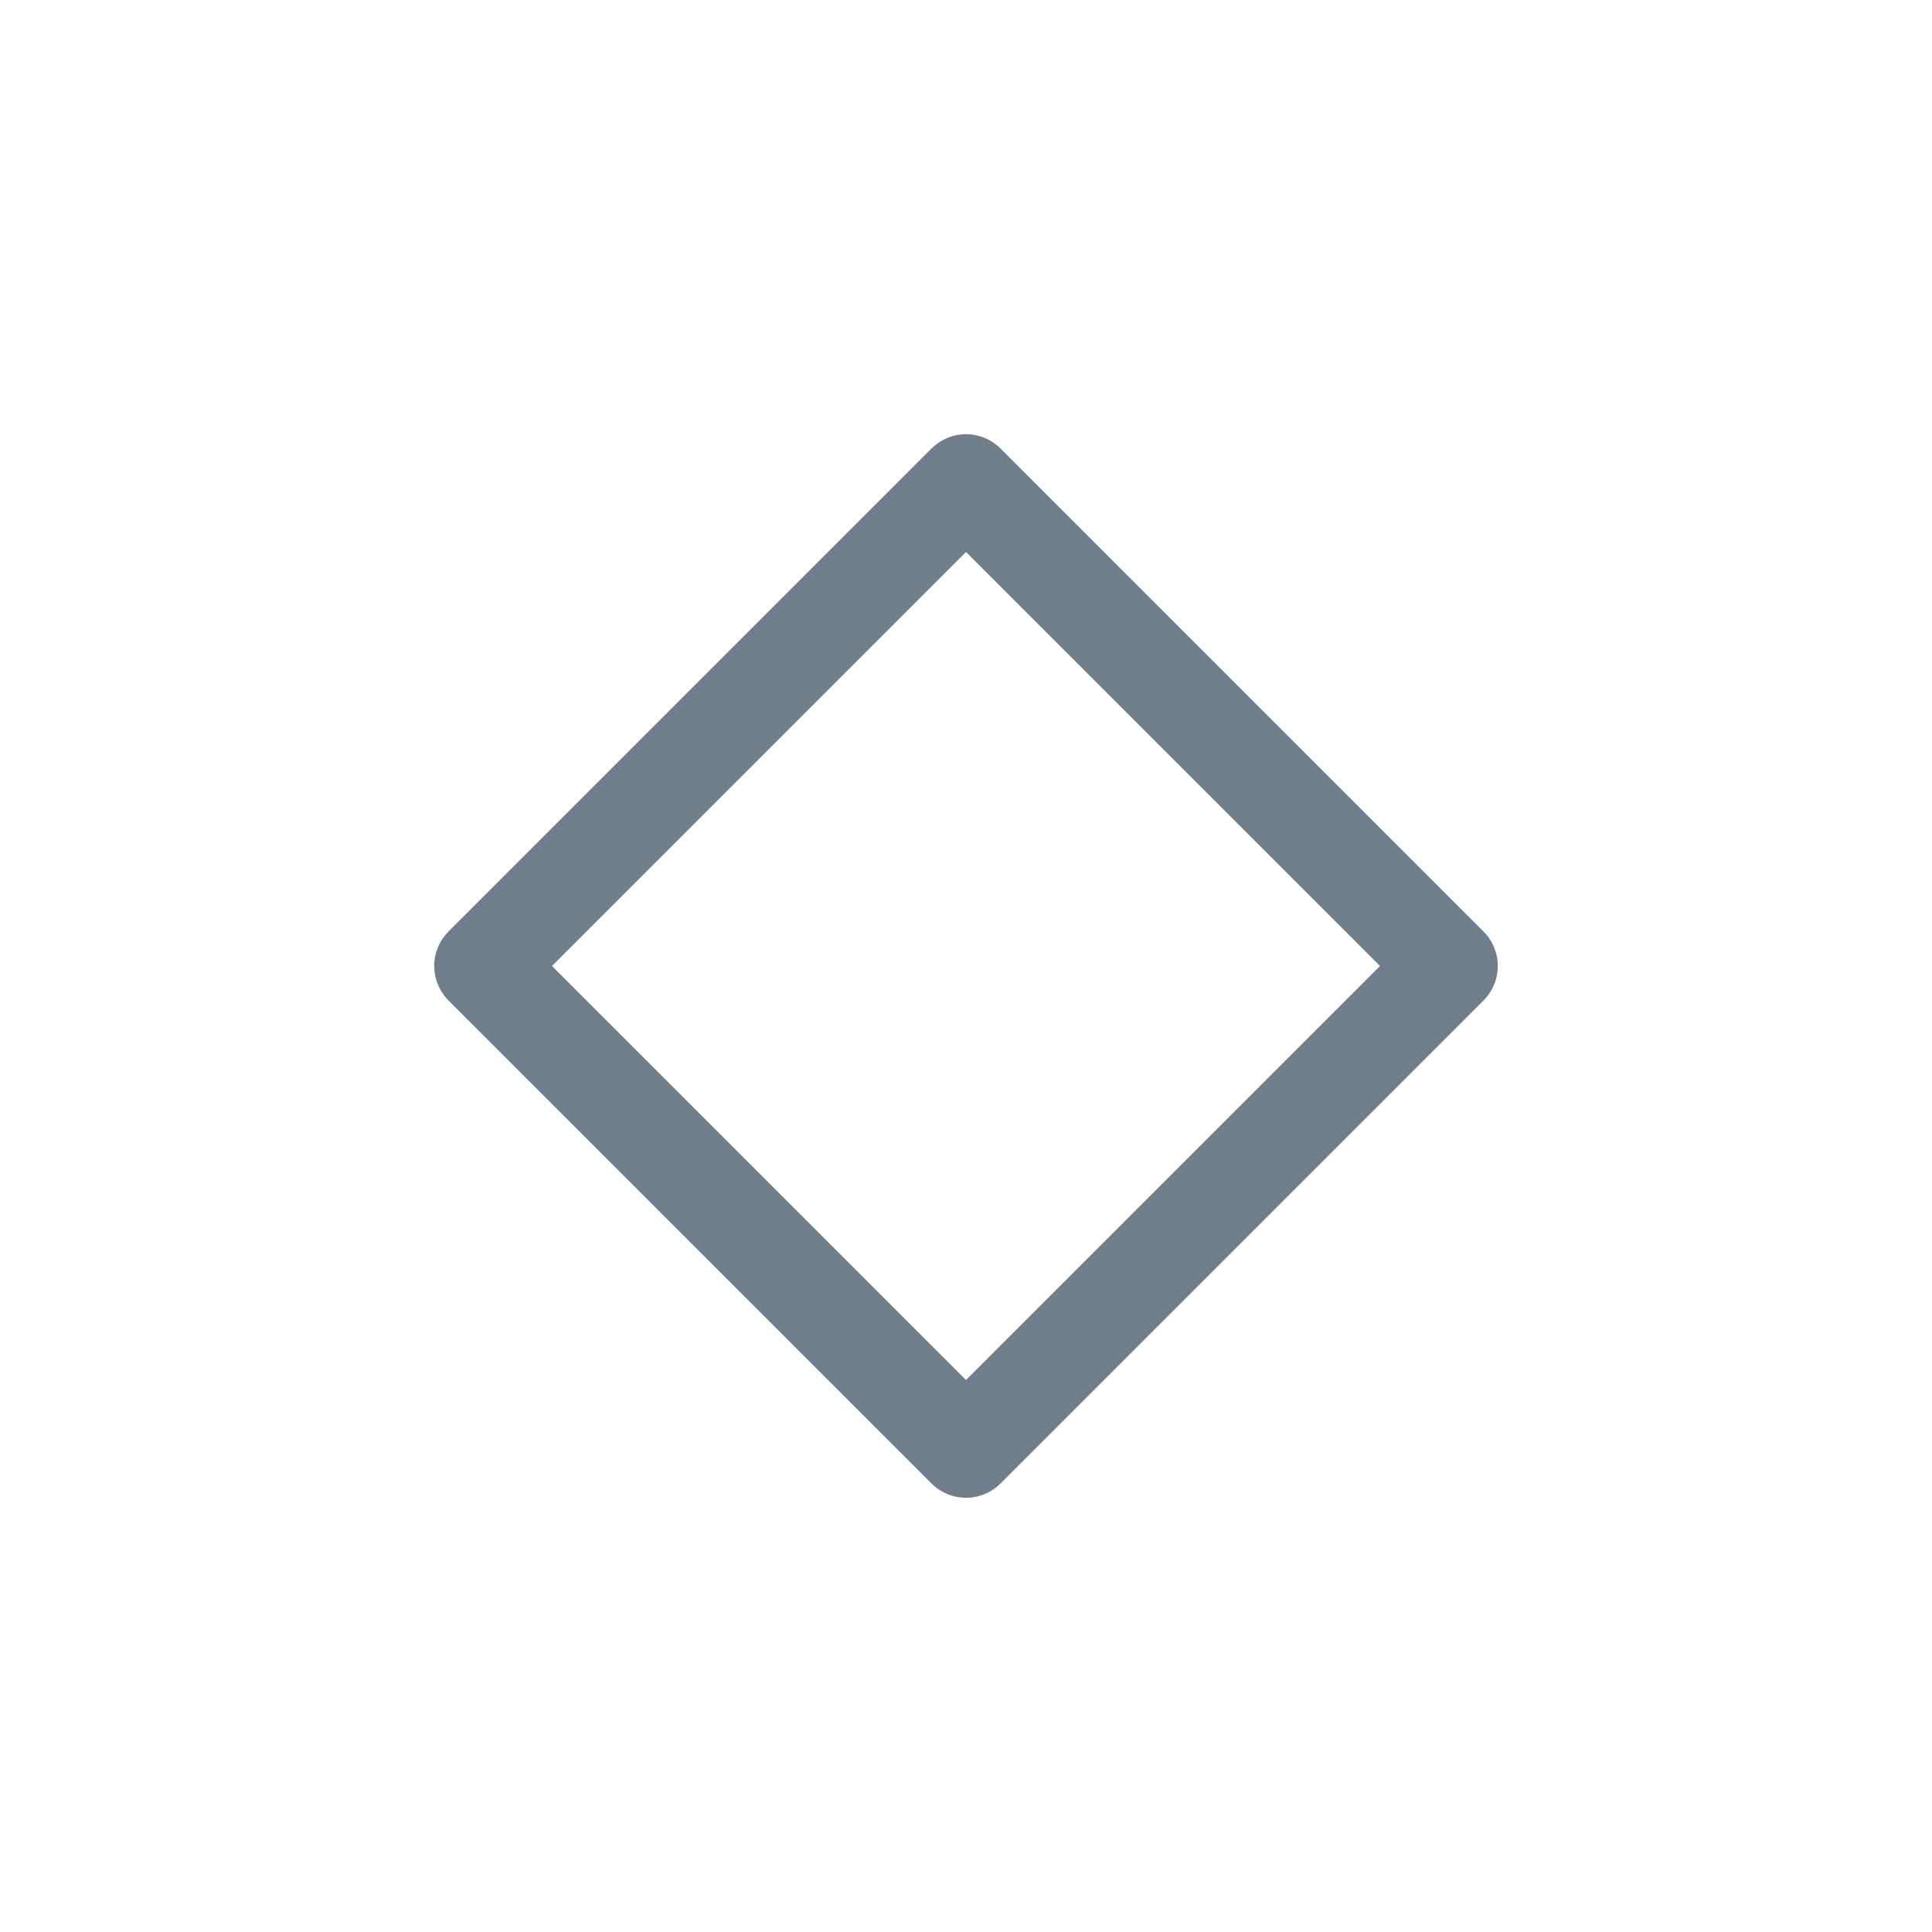
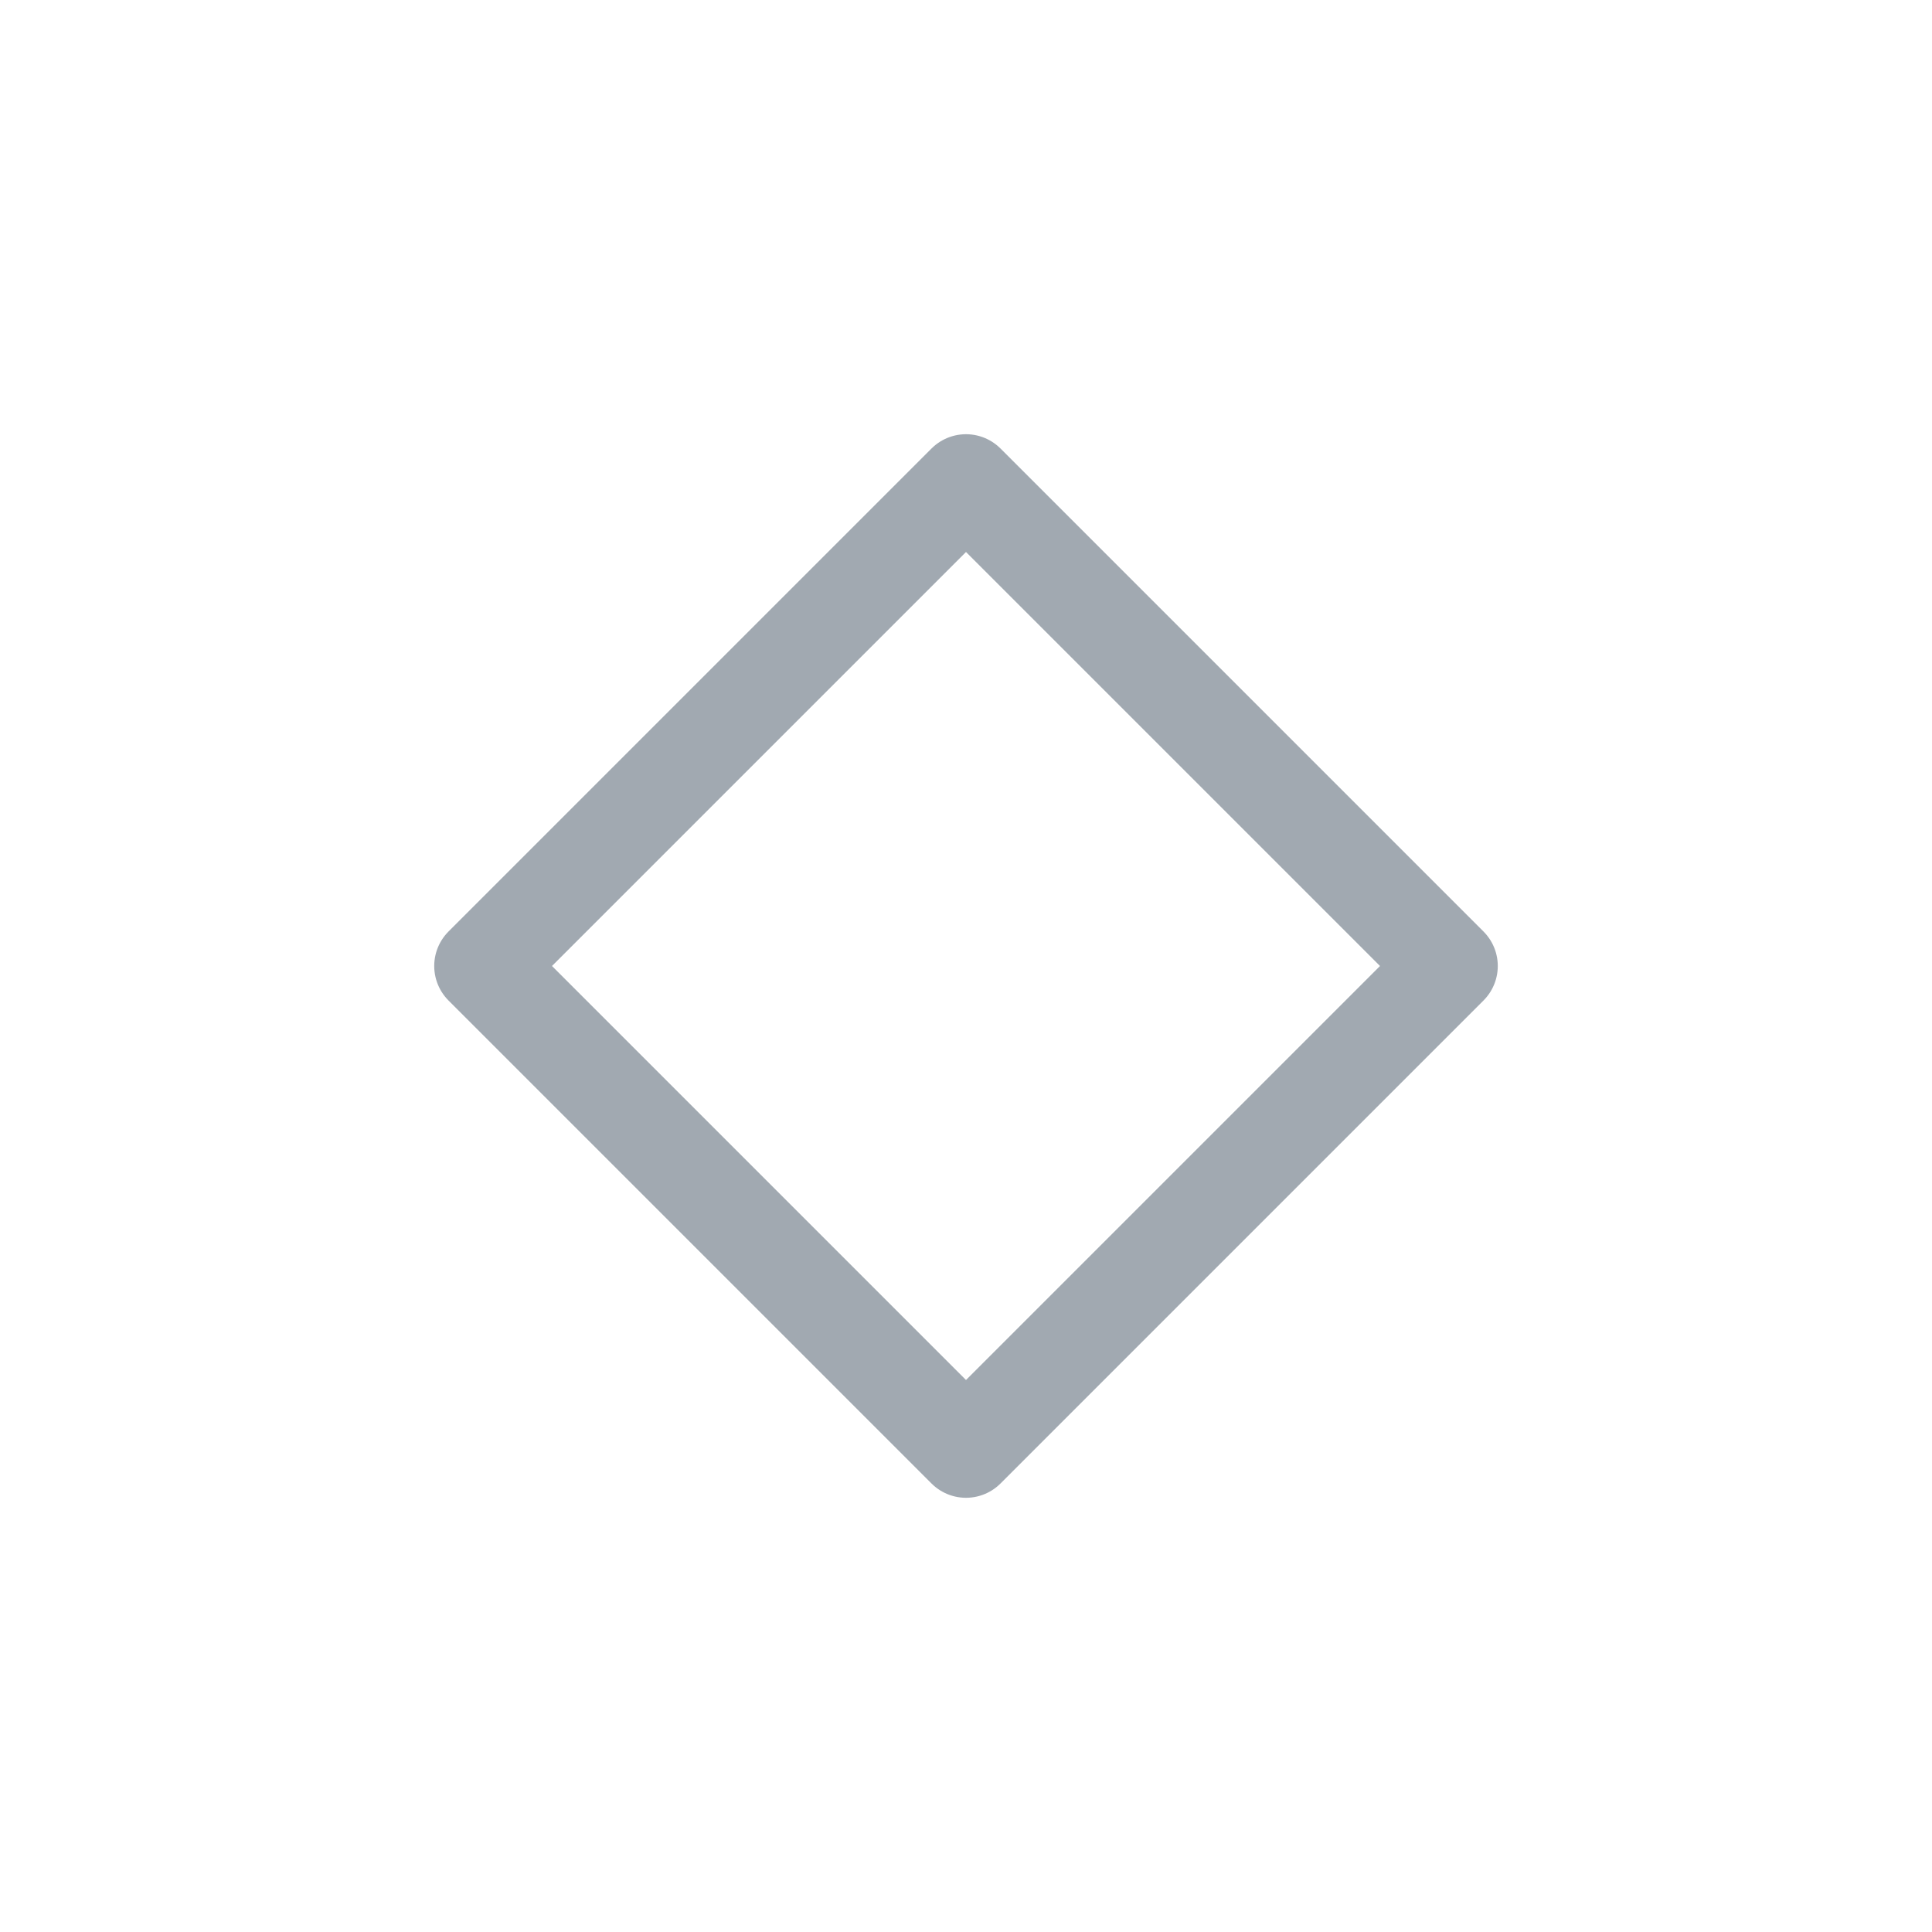
<svg xmlns="http://www.w3.org/2000/svg" viewBox="0 0 50 50" version="1.2" baseProfile="tiny">
  <defs>
</defs>
  <g fill="none" stroke="black" stroke-width="1" fill-rule="evenodd" stroke-linecap="square" stroke-linejoin="bevel">
-     <g fill="none" stroke="#707d8a" stroke-opacity="1" stroke-width="1.01" stroke-linecap="round" stroke-linejoin="round" transform="matrix(2.5,0,0,2.5,2.5,2.5)" font-family="Noto Sans" font-size="10" font-weight="400" font-style="normal">
-       <path vector-effect="none" fill-rule="evenodd" d="M4,9 L9,4 L14,9 L9,14 L4,9" />
+     <g fill="none" stroke="#000000" stroke-opacity="1" stroke-width="1" stroke-linecap="square" stroke-linejoin="bevel" transform="matrix(1,0,0,1,0,0)" font-family="Noto Sans" font-size="10" font-weight="400" font-style="normal">
+ </g>
+     <g fill="none" stroke="#a1a9b1" stroke-opacity="1" stroke-width="1.01" stroke-linecap="round" stroke-linejoin="round" transform="matrix(2.5,0,0,2.5,2.5,2.5)" font-family="Noto Sans" font-size="10" font-weight="400" font-style="normal">
+       <polygon fill-rule="evenodd" vector-effect="none" points="4,9 9,4 14,9 9,14 " />
    </g>
    <g fill="none" stroke="#000000" stroke-opacity="1" stroke-width="1" stroke-linecap="square" stroke-linejoin="bevel" transform="matrix(1,0,0,1,0,0)" font-family="Noto Sans" font-size="10" font-weight="400" font-style="normal">
</g>
  </g>
</svg>
